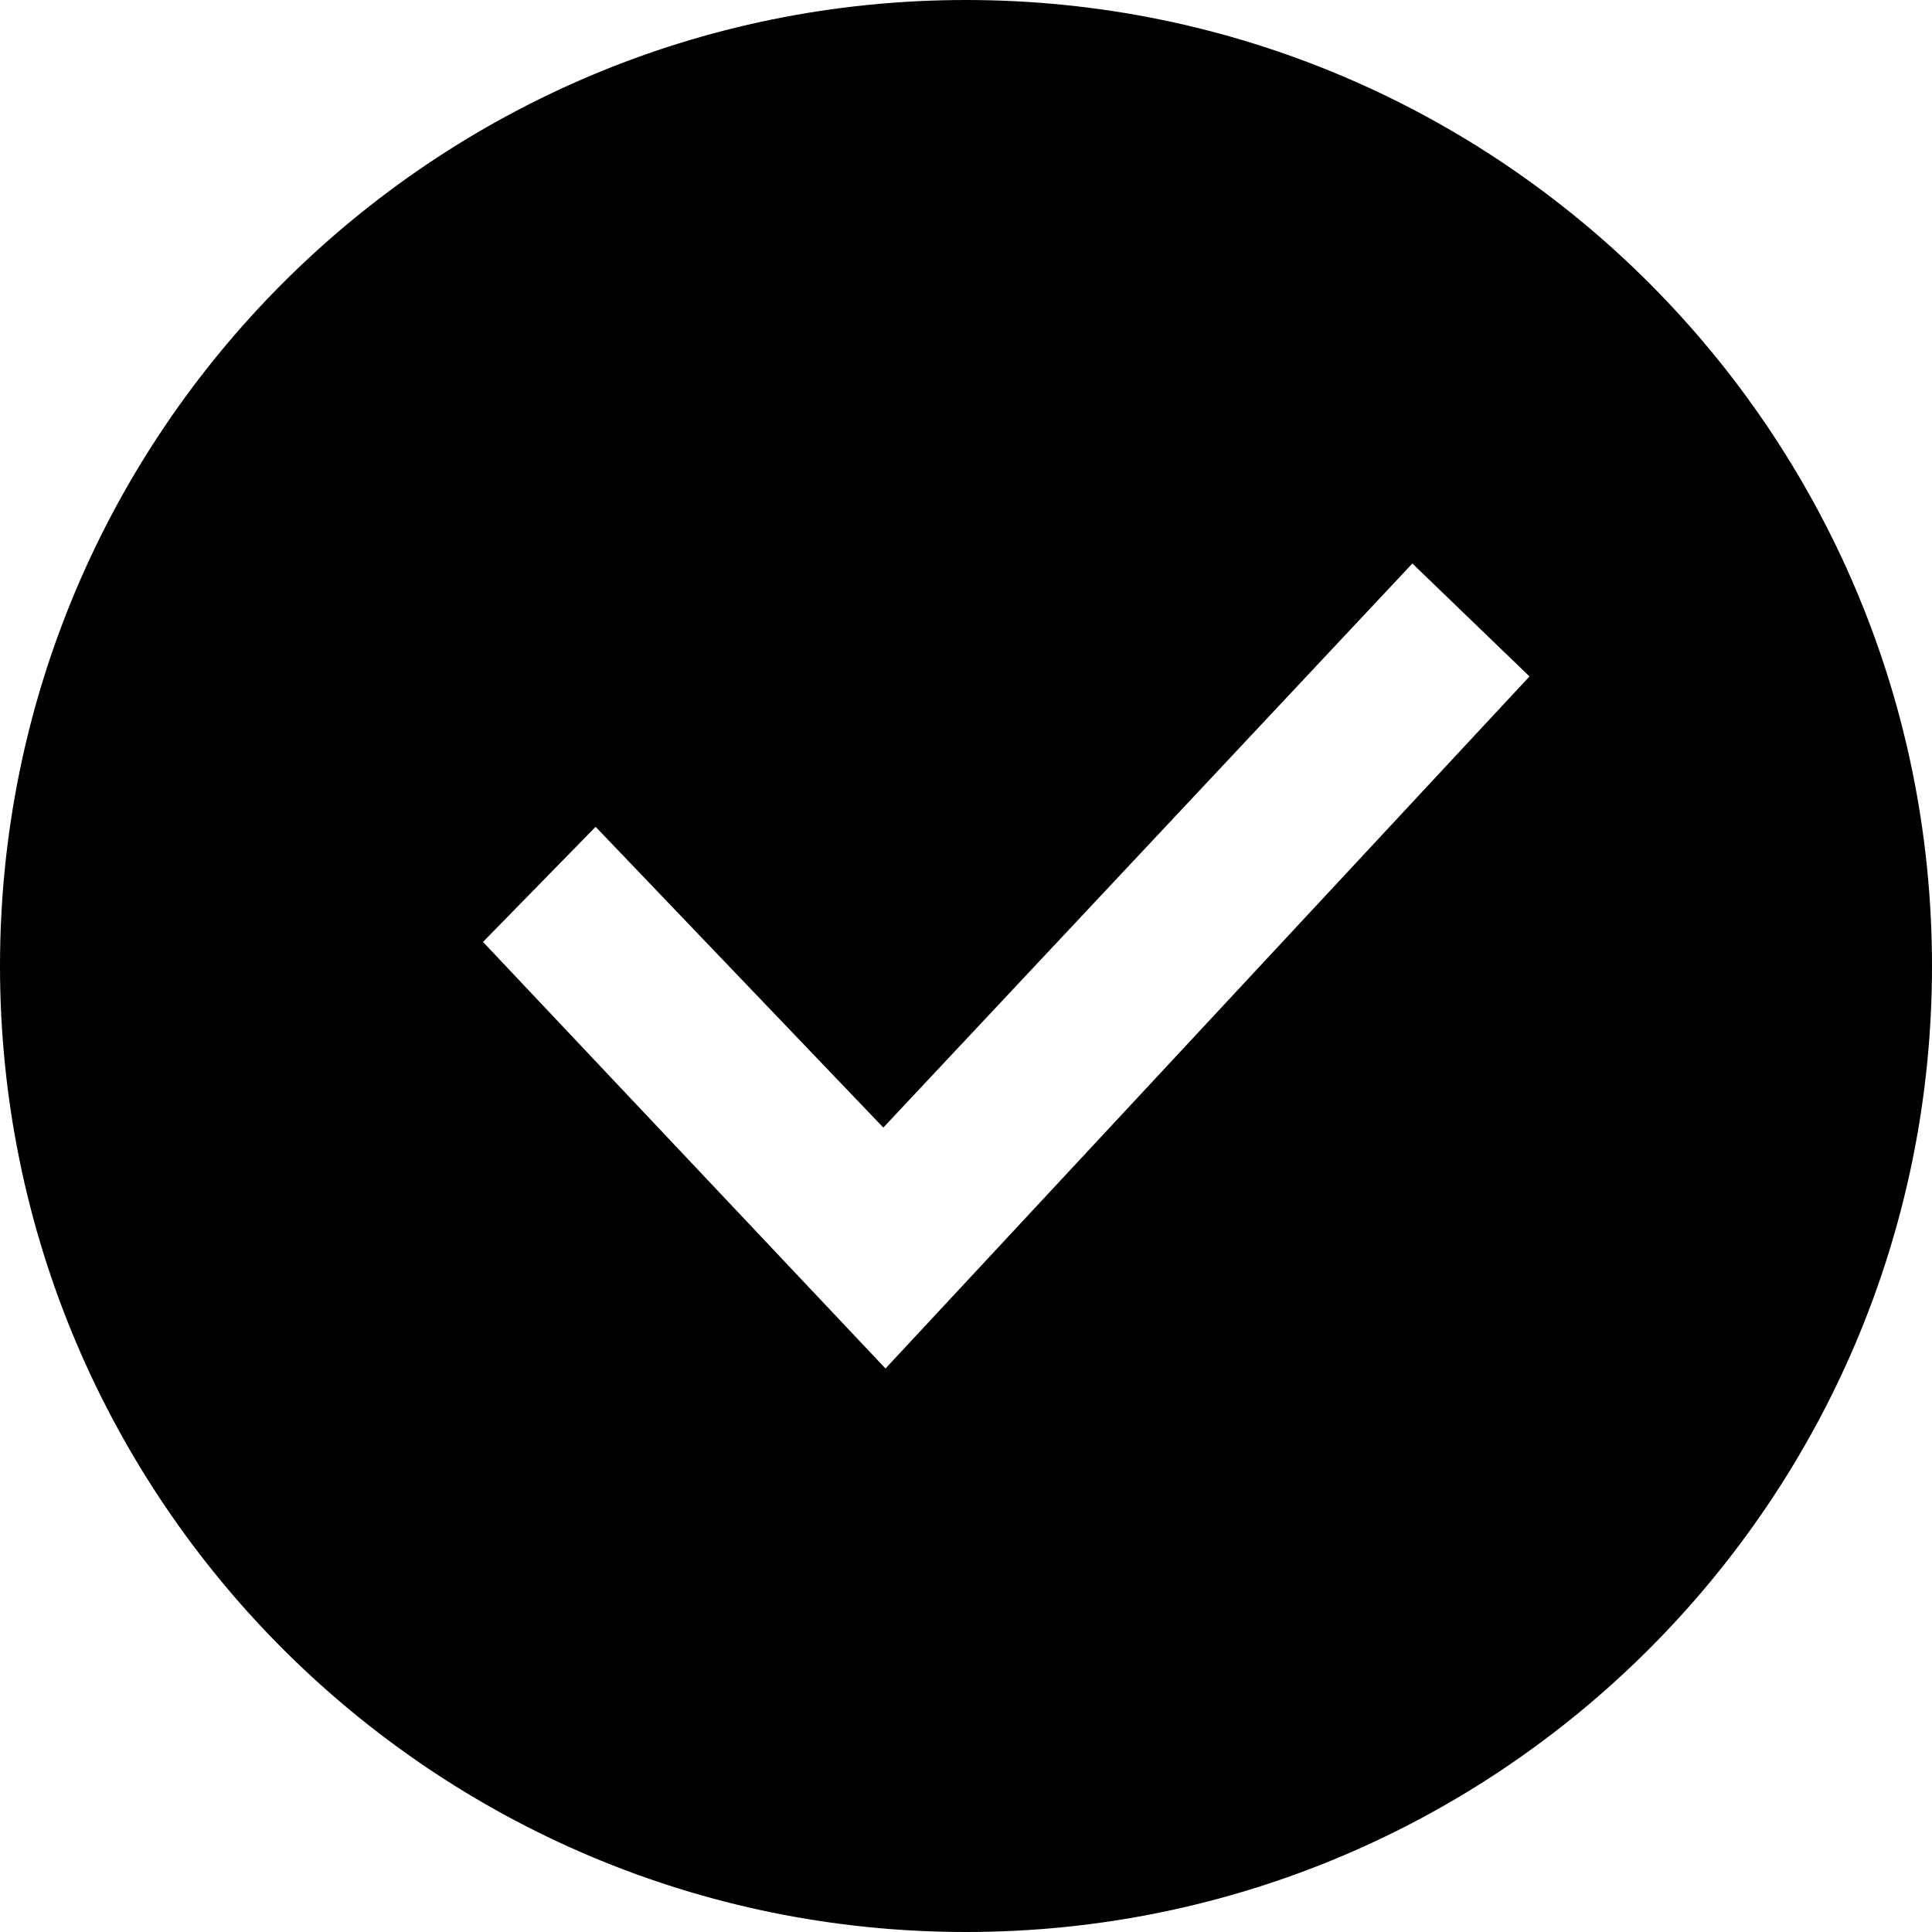
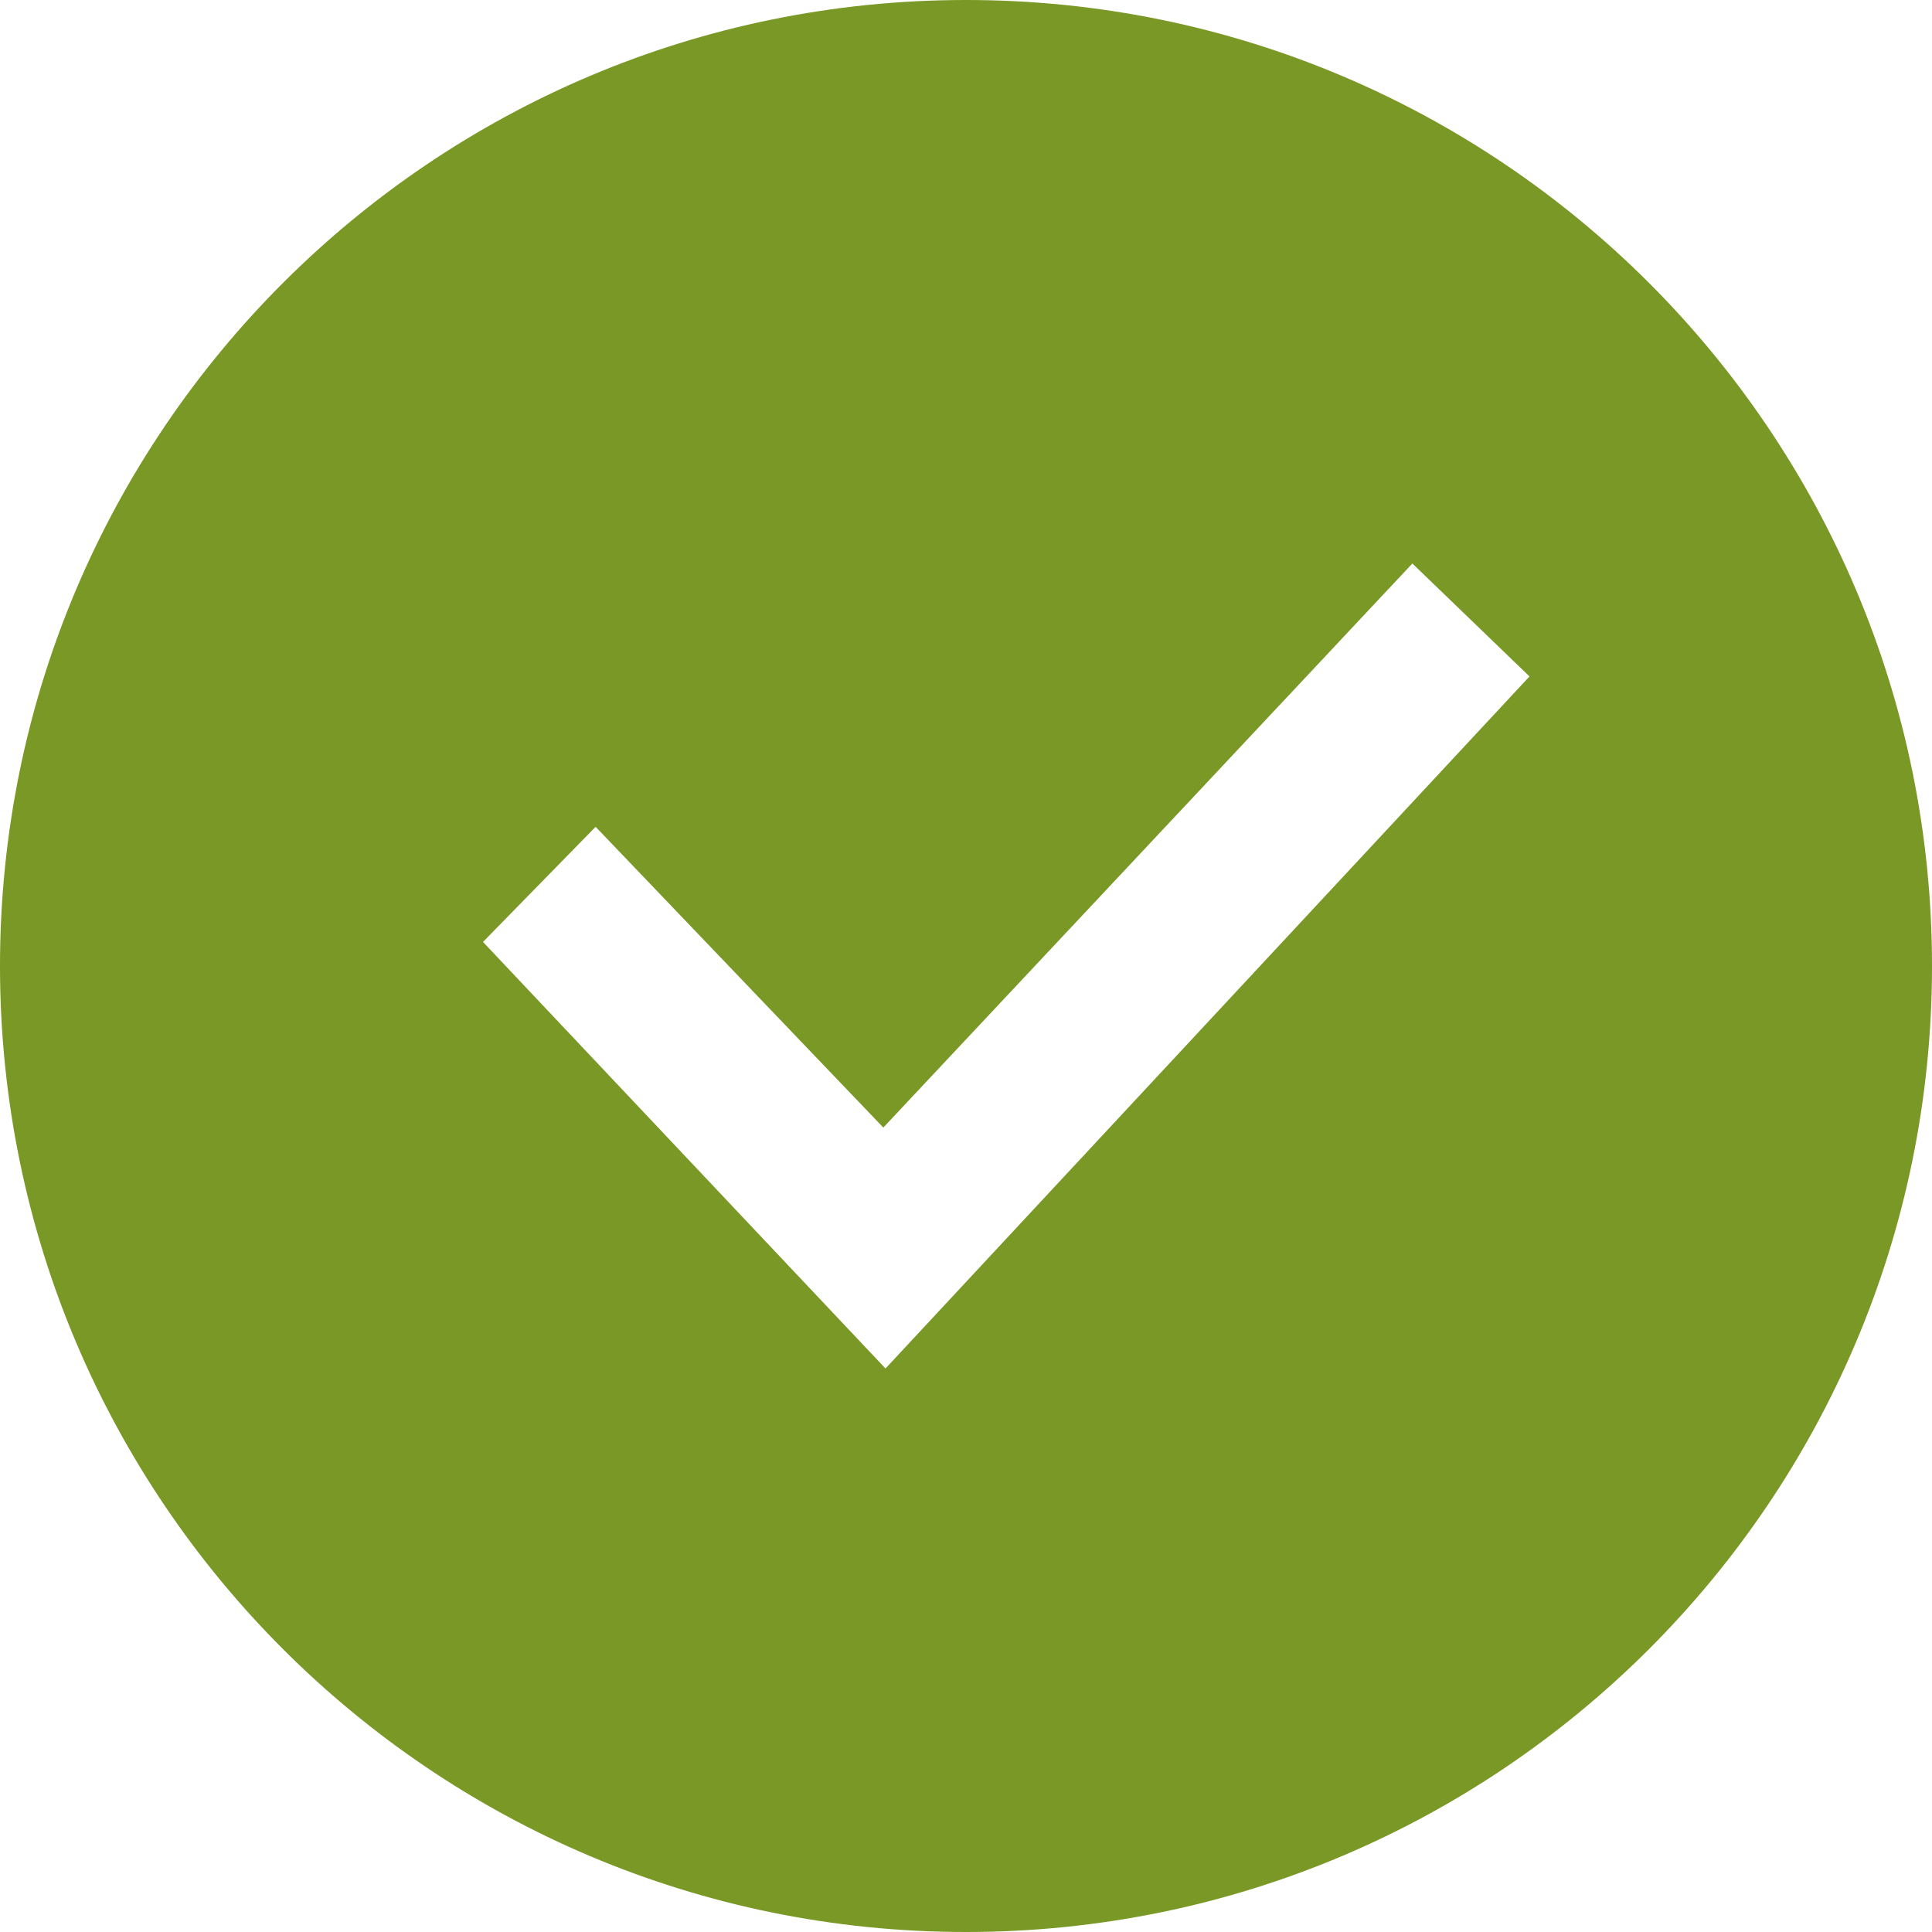
- <svg xmlns="http://www.w3.org/2000/svg" width="24" height="24" viewBox="0 0 24 24">
+ <svg xmlns="http://www.w3.org/2000/svg" width="24" height="24" fill="#799825" viewBox="0 0 24 24">
  <path d="M12 0c-6.627 0-12 5.373-12 12s5.373 12 12 12 12-5.373 12-12-5.373-12-12-12zm-1 17l-5-5.299 1.399-1.43 3.574 3.736 6.572-7.007 1.455 1.403-8 8.597z" />
</svg>
